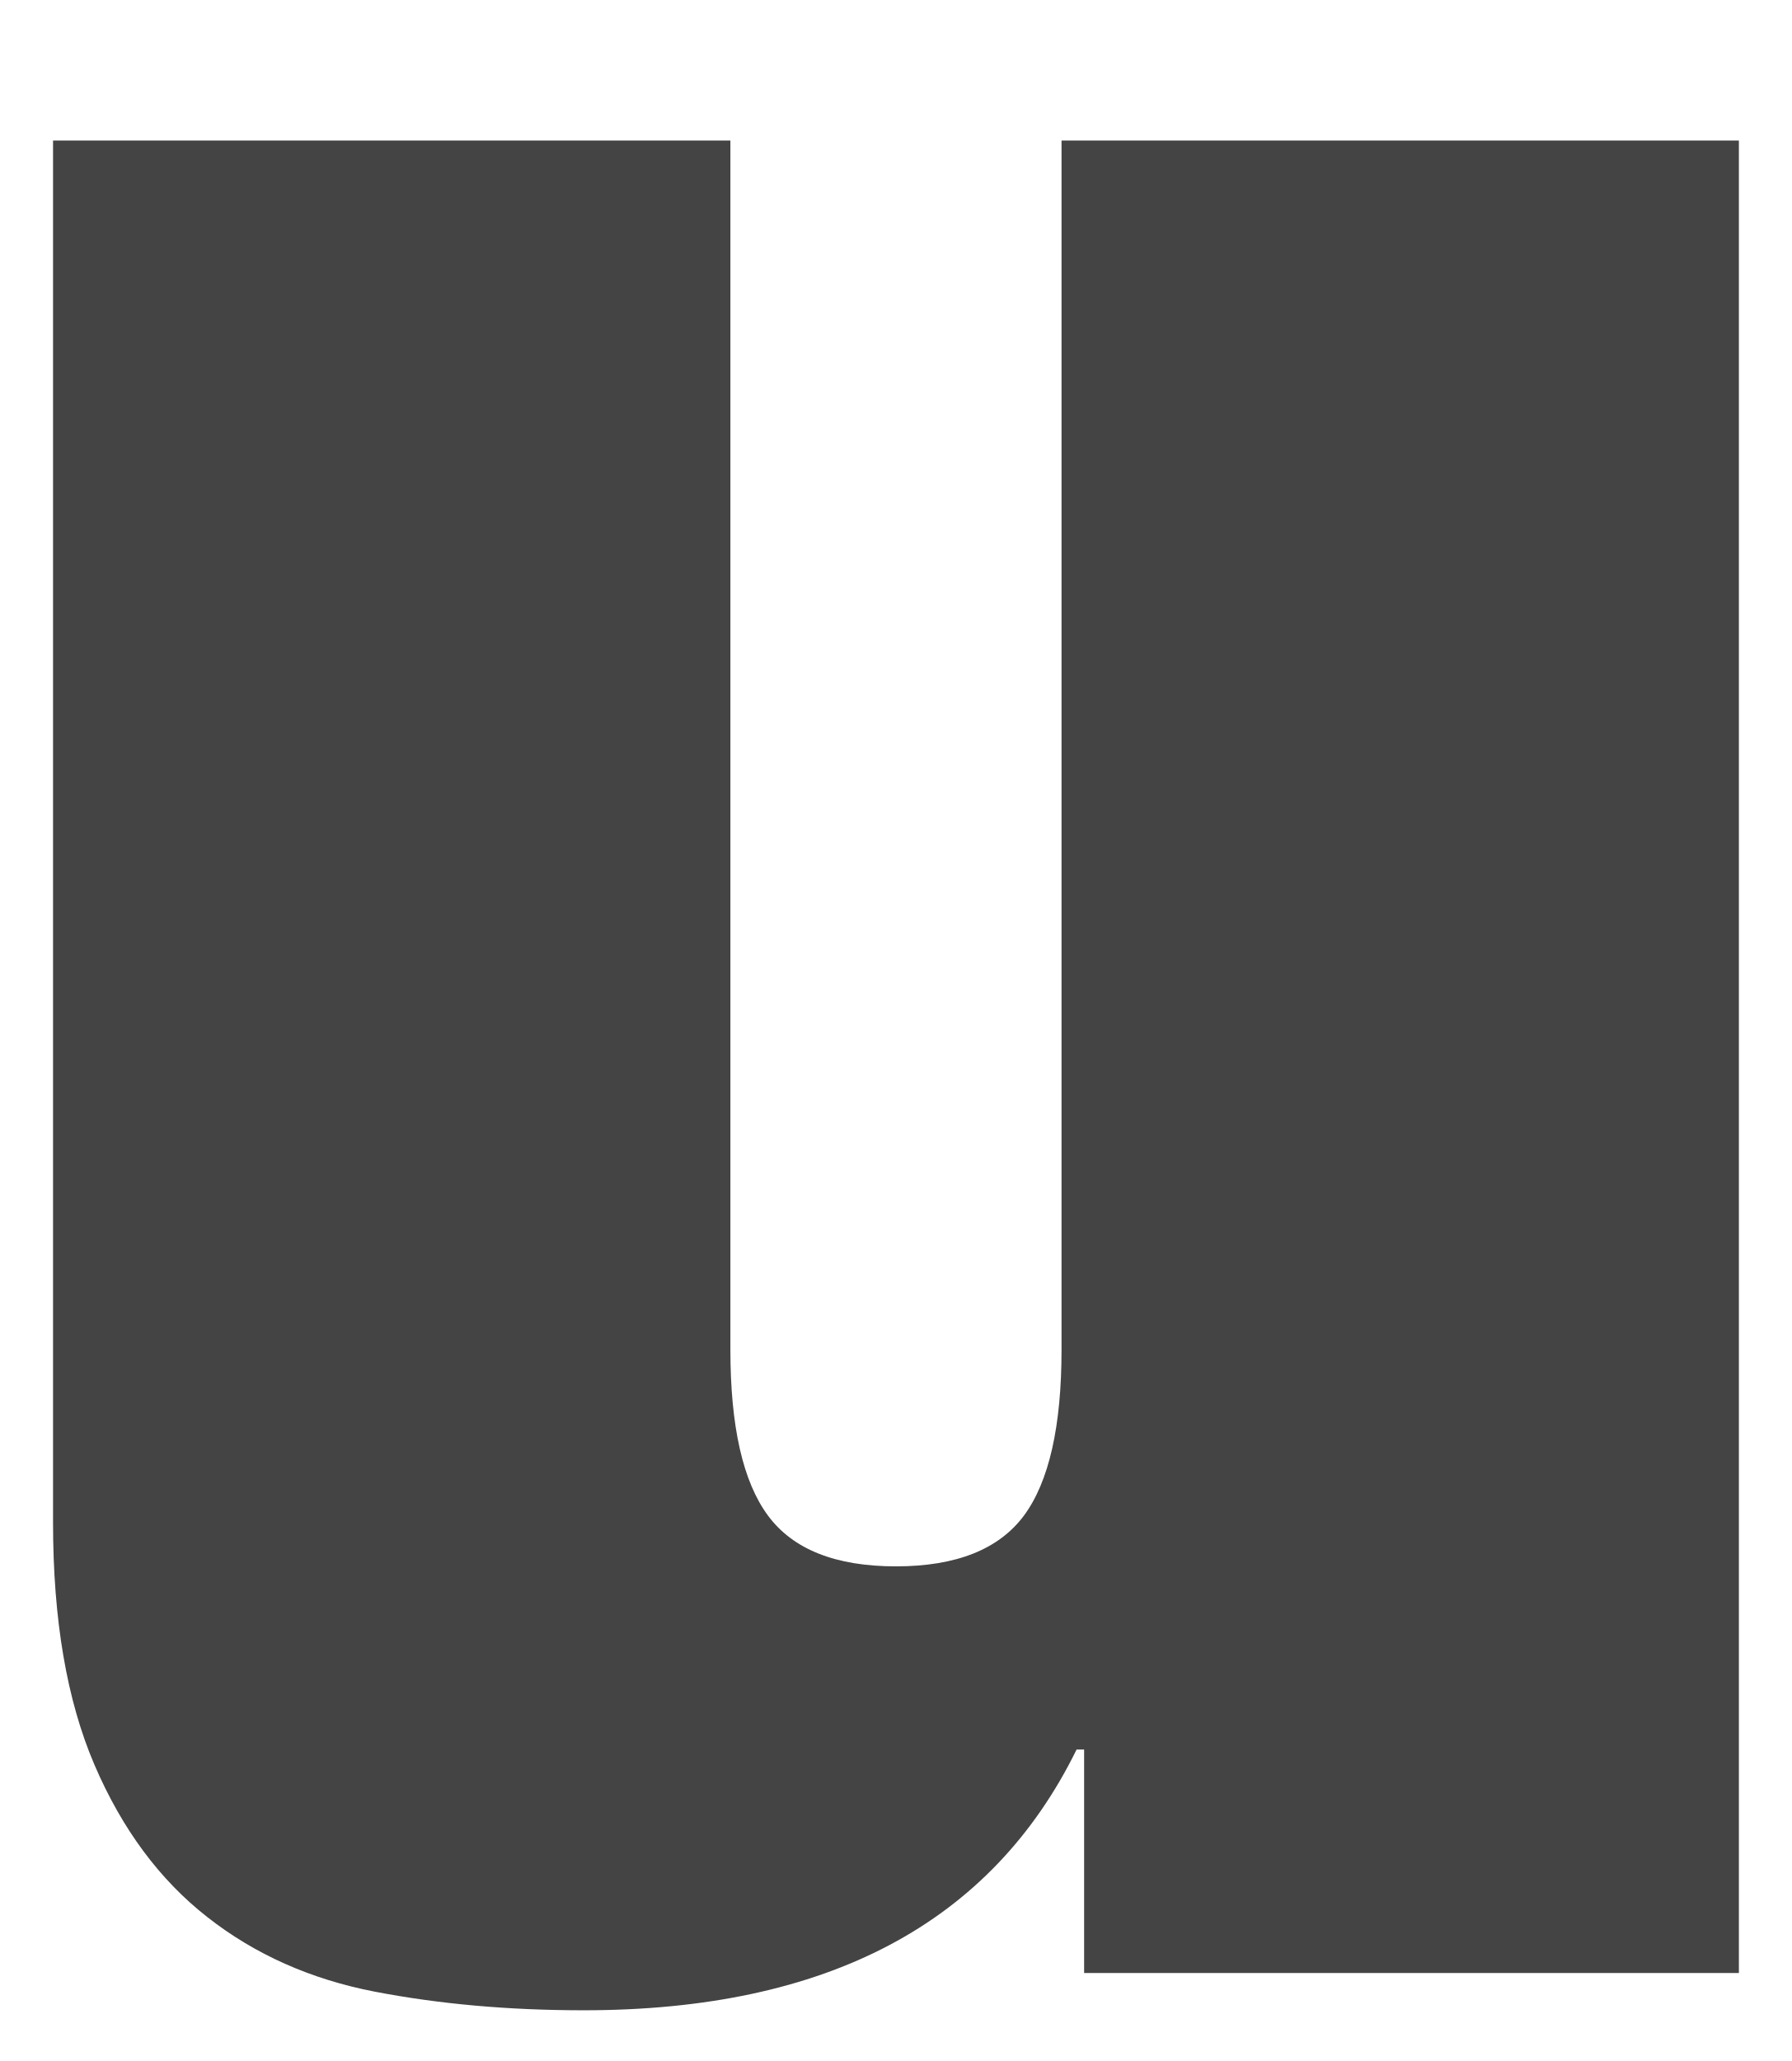
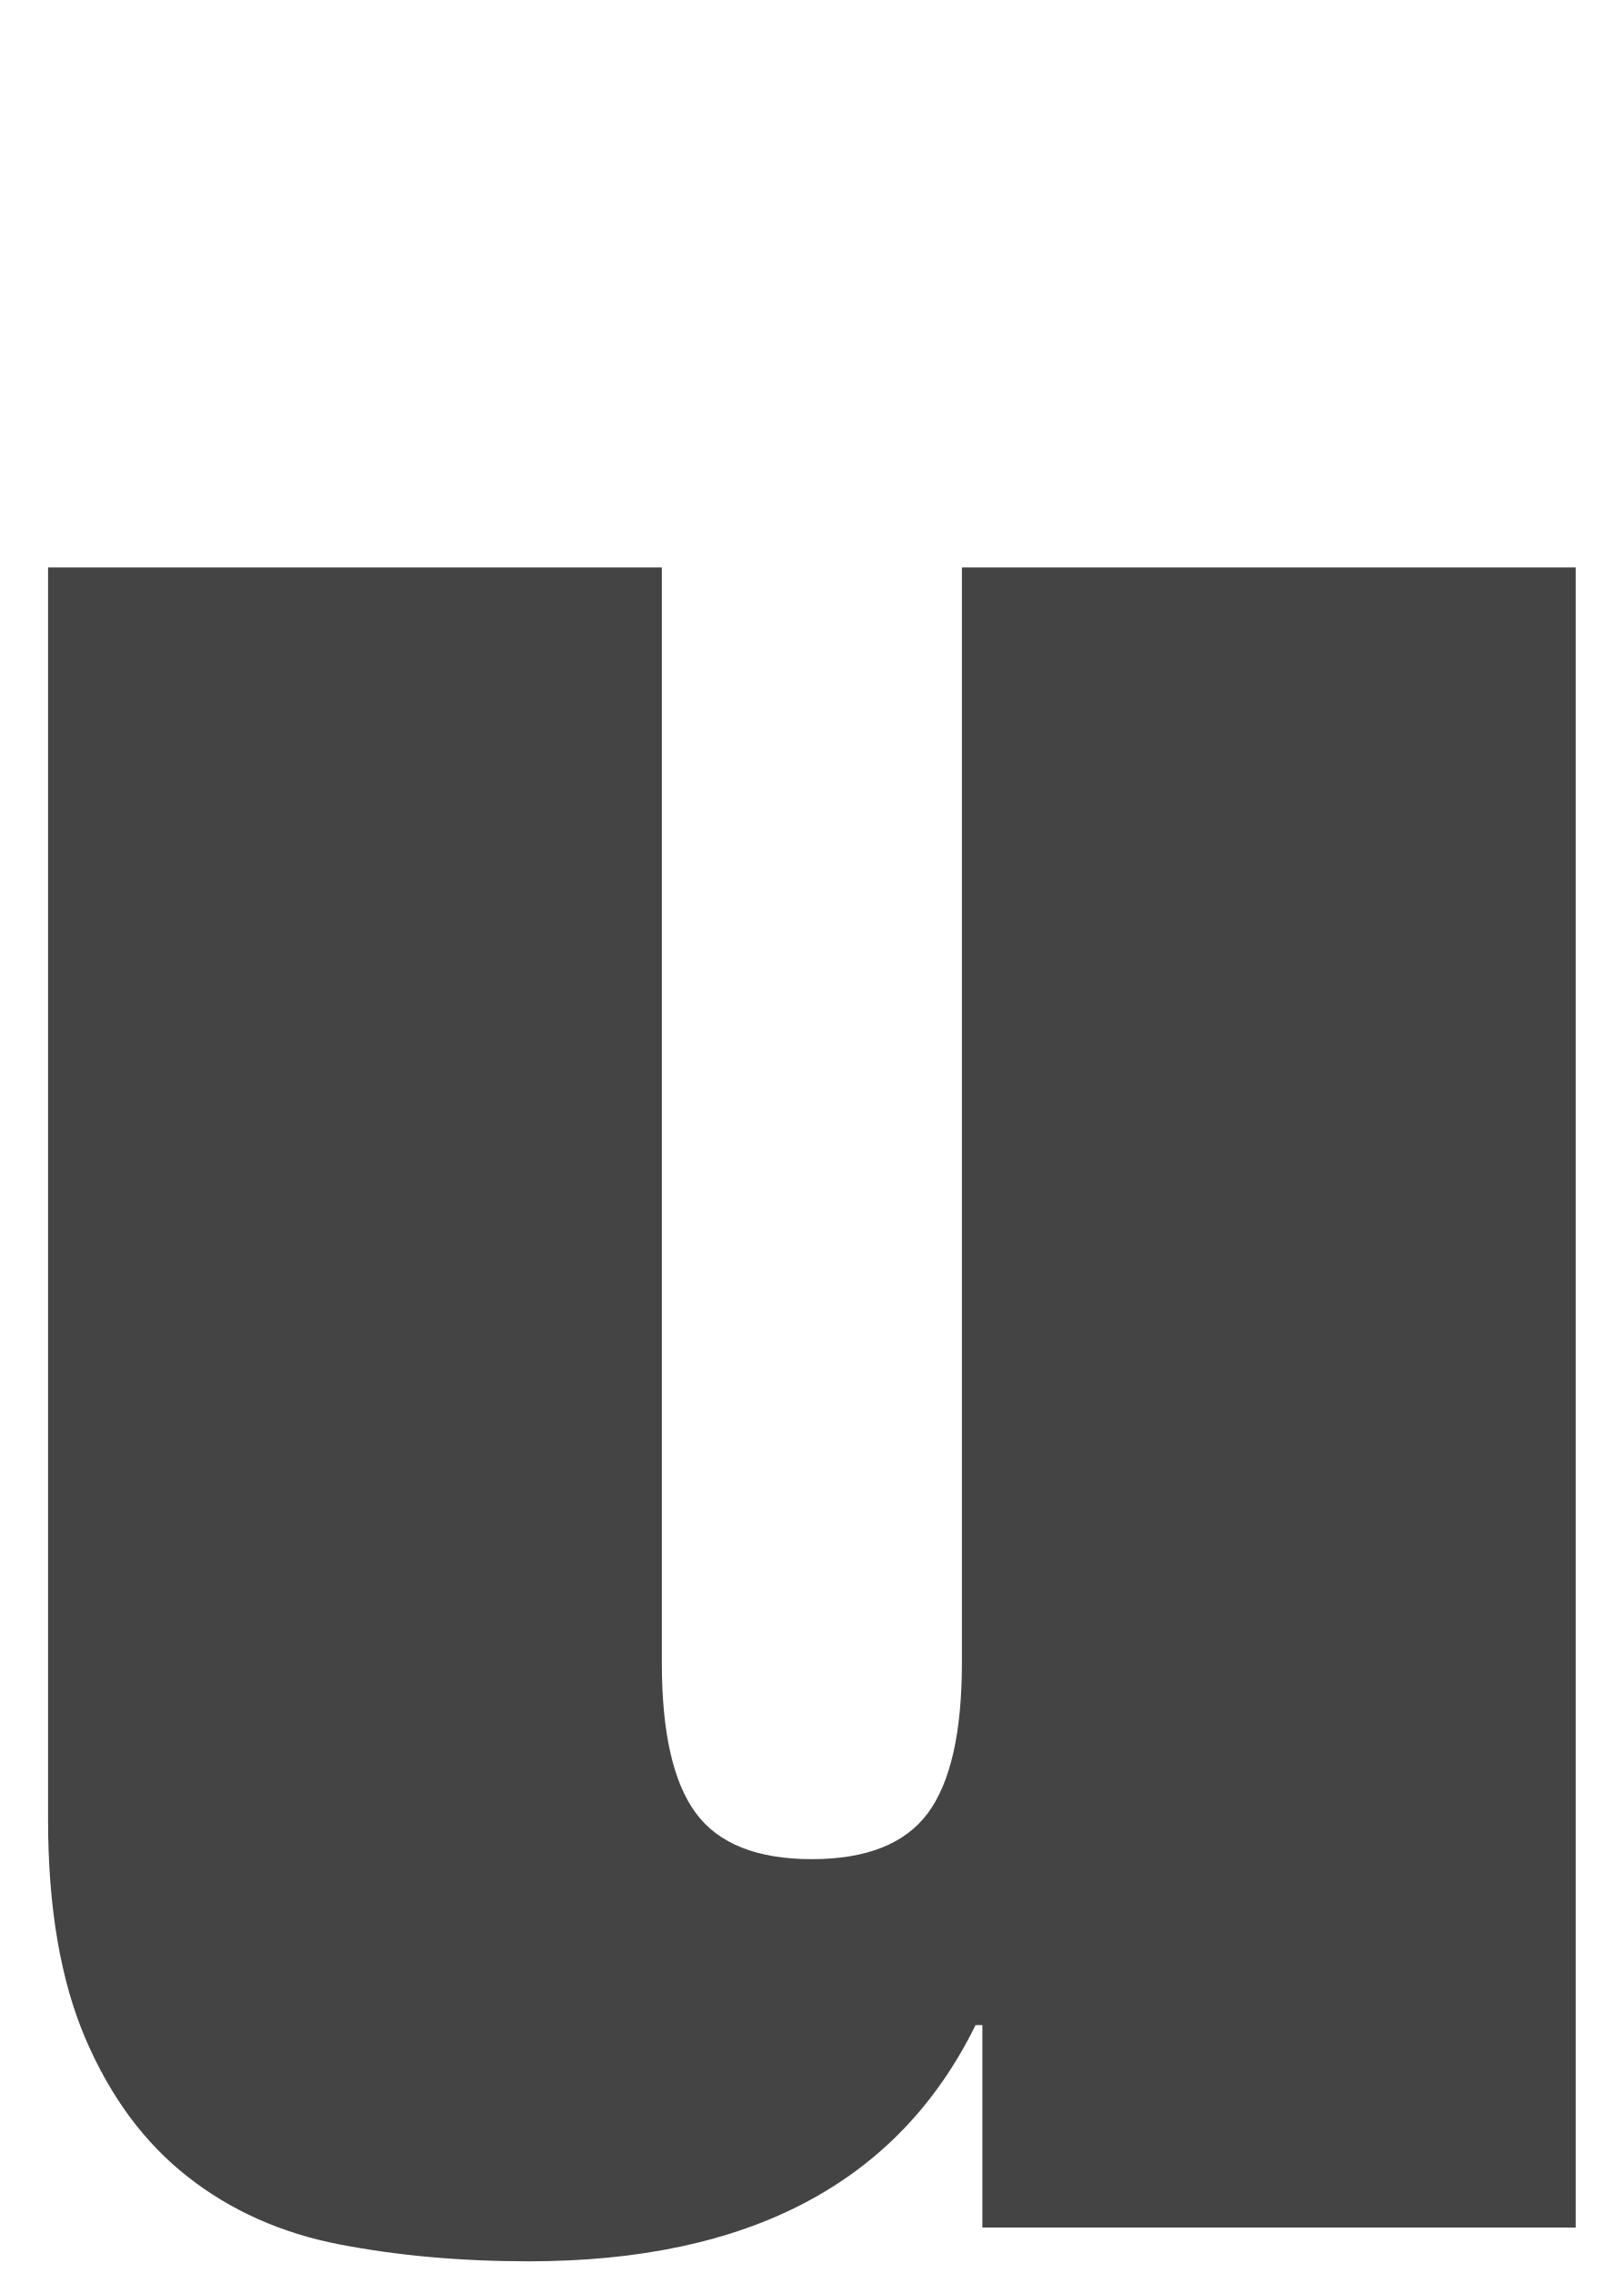
- <svg xmlns="http://www.w3.org/2000/svg" id="top_仮_" data-name="top(仮)" viewBox="0 0 100 115">
+ <svg xmlns="http://www.w3.org/2000/svg" id="top_仮_" data-name="top(仮)" viewBox="0 0 100 140">
  <defs>
    <style>
      .cls-1 {
        fill: #444;
      }
    </style>
  </defs>
-   <path class="cls-1" d="m40.76,7.84v67.47c0,4.29.7,7.37,2.1,9.26,1.4,1.89,3.78,2.83,7.14,2.83s5.74-.95,7.14-2.83c1.4-1.89,2.1-4.98,2.1-9.26V7.84h37.8v102.25h-36.54v-12.47h-.42c-4.76,9.7-13.93,14.55-27.51,14.55-4.2,0-8.08-.35-11.66-1.04-3.57-.69-6.69-2.08-9.34-4.16-2.66-2.08-4.76-4.91-6.3-8.5-1.54-3.59-2.31-8.09-2.31-13.51V7.84h37.8Z" />
+   <path class="cls-1" d="m40.76,34.95v67.47c0,4.29.7,7.37,2.1,9.26,1.4,1.89,3.78,2.83,7.14,2.83s5.74-.95,7.14-2.83c1.4-1.89,2.1-4.98,2.1-9.26V34.95h37.8v102.25h-36.54v-12.47h-.42c-4.76,9.7-13.93,14.55-27.51,14.55-4.2,0-8.08-.35-11.66-1.04-3.57-.69-6.69-2.08-9.34-4.16-2.66-2.08-4.76-4.91-6.3-8.5-1.54-3.59-2.31-8.09-2.31-13.51V34.95h37.8Z" />
</svg>
